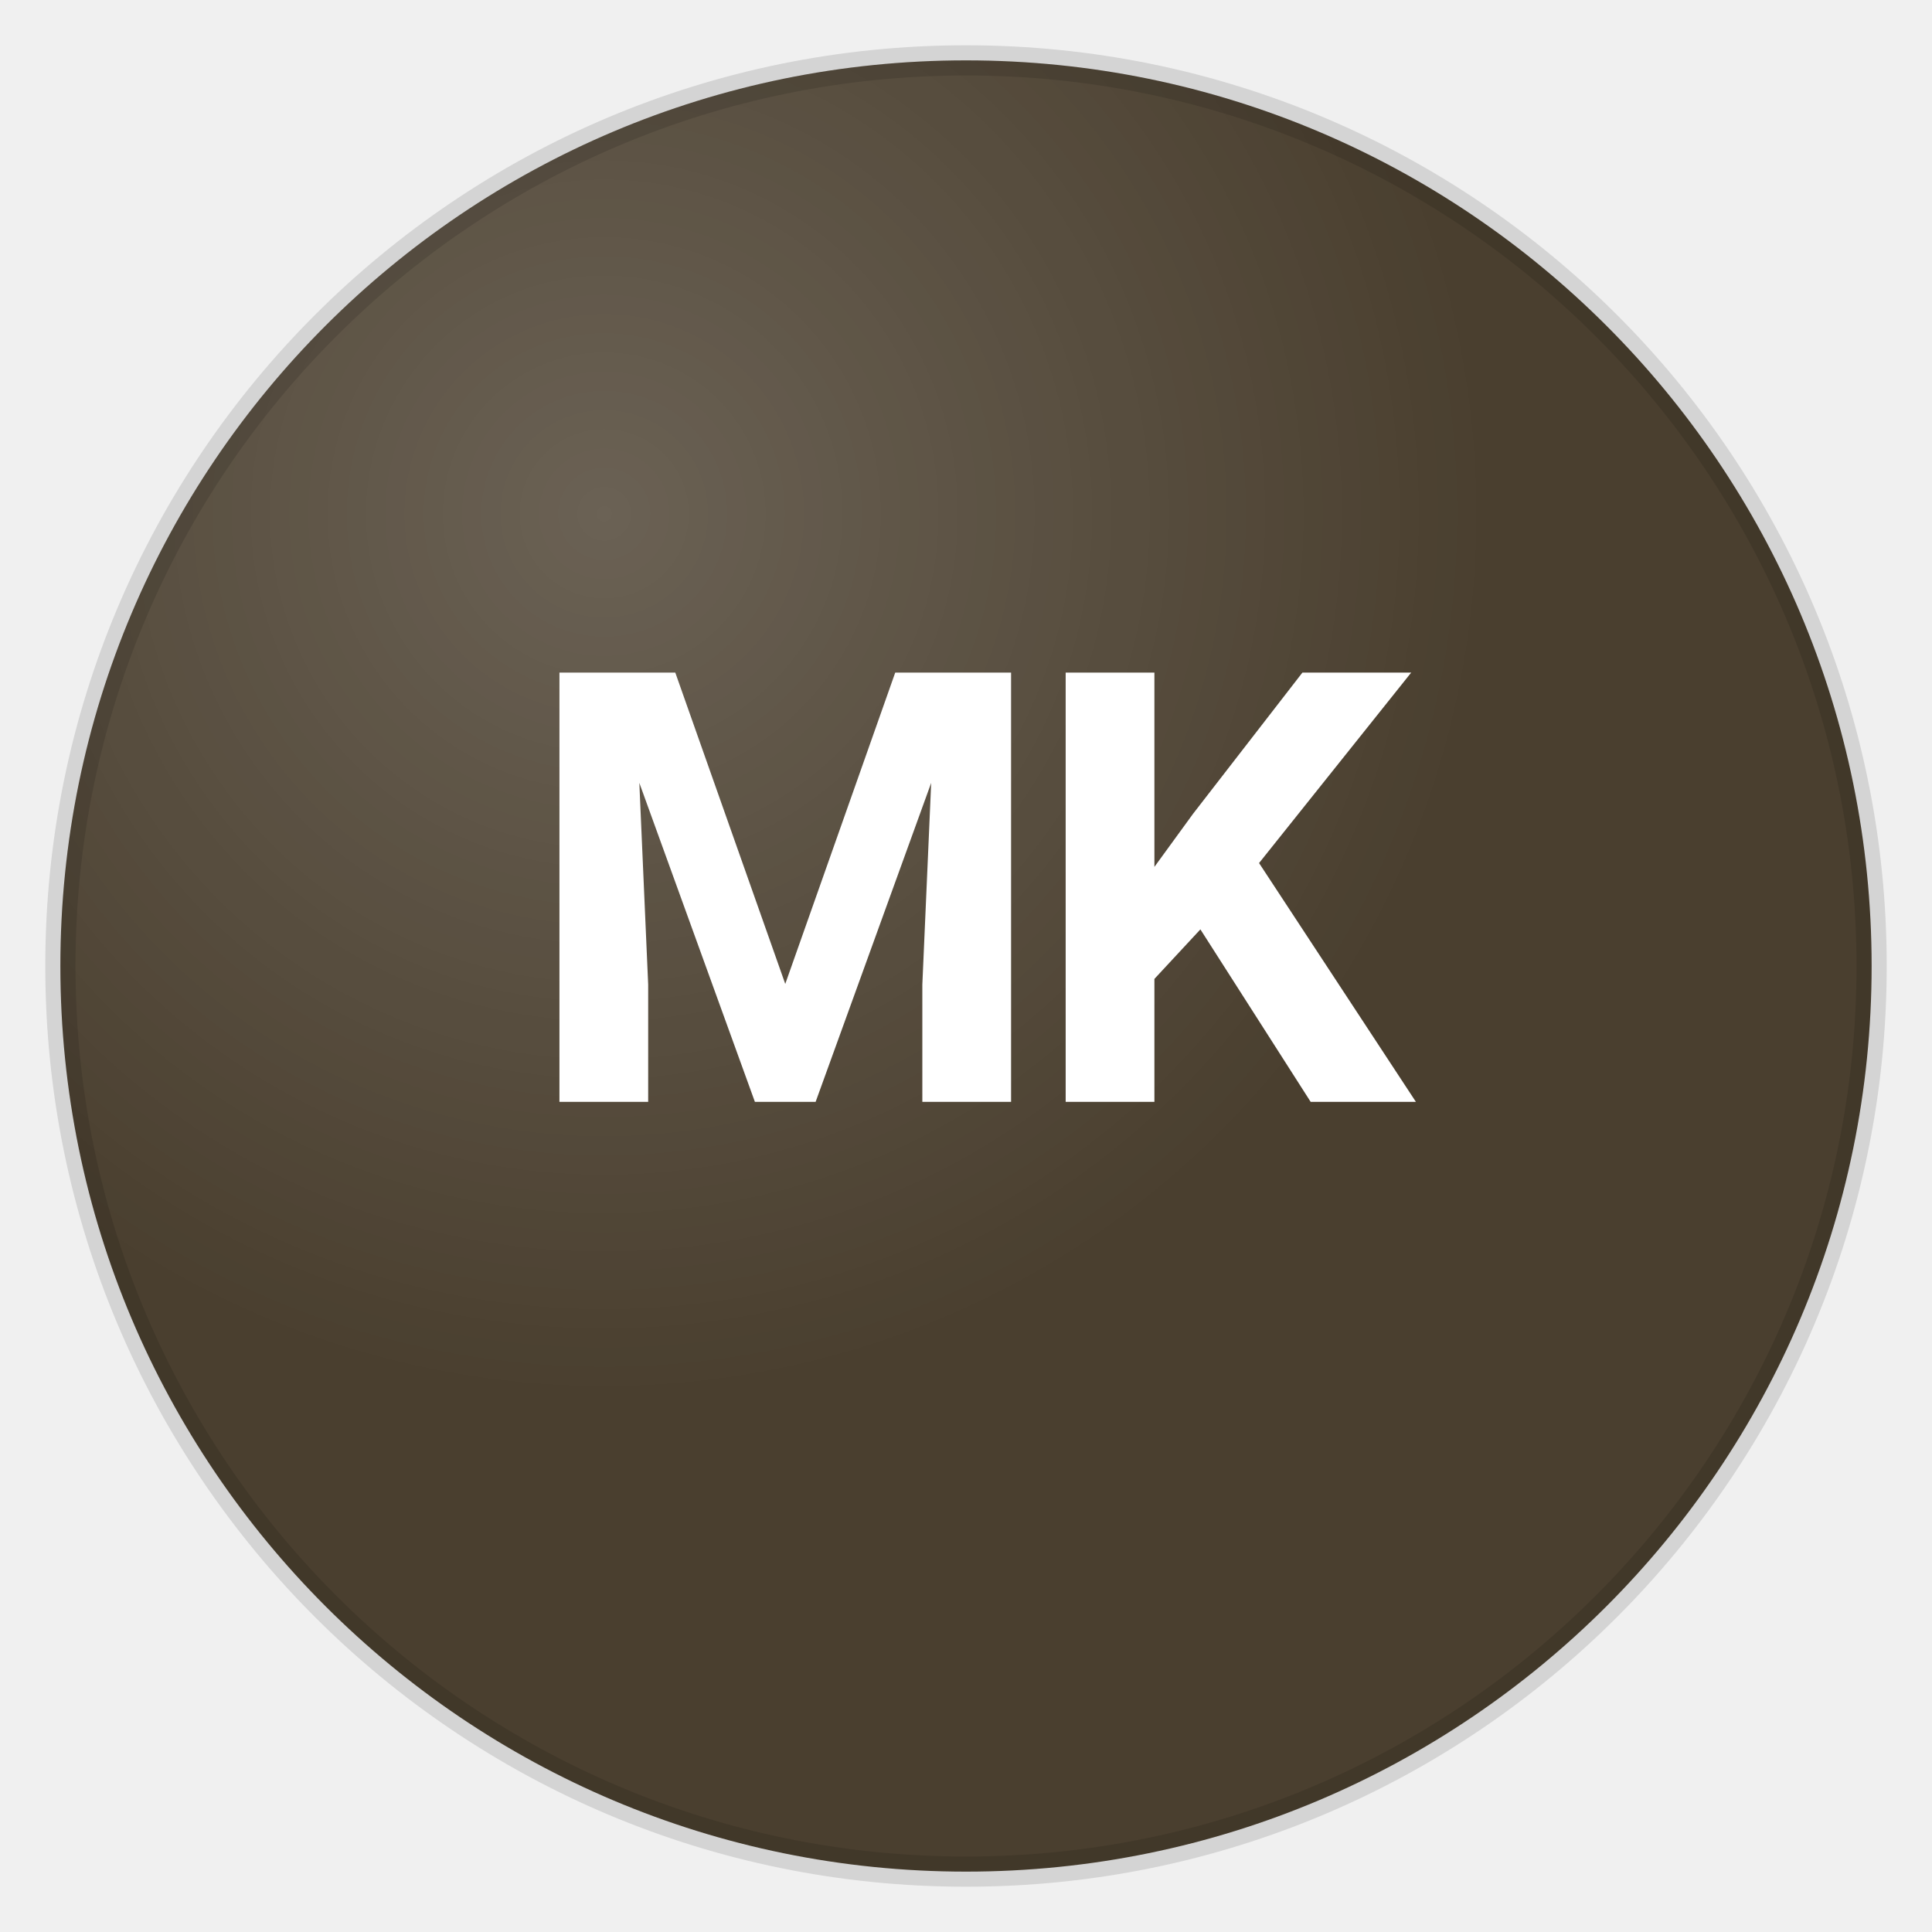
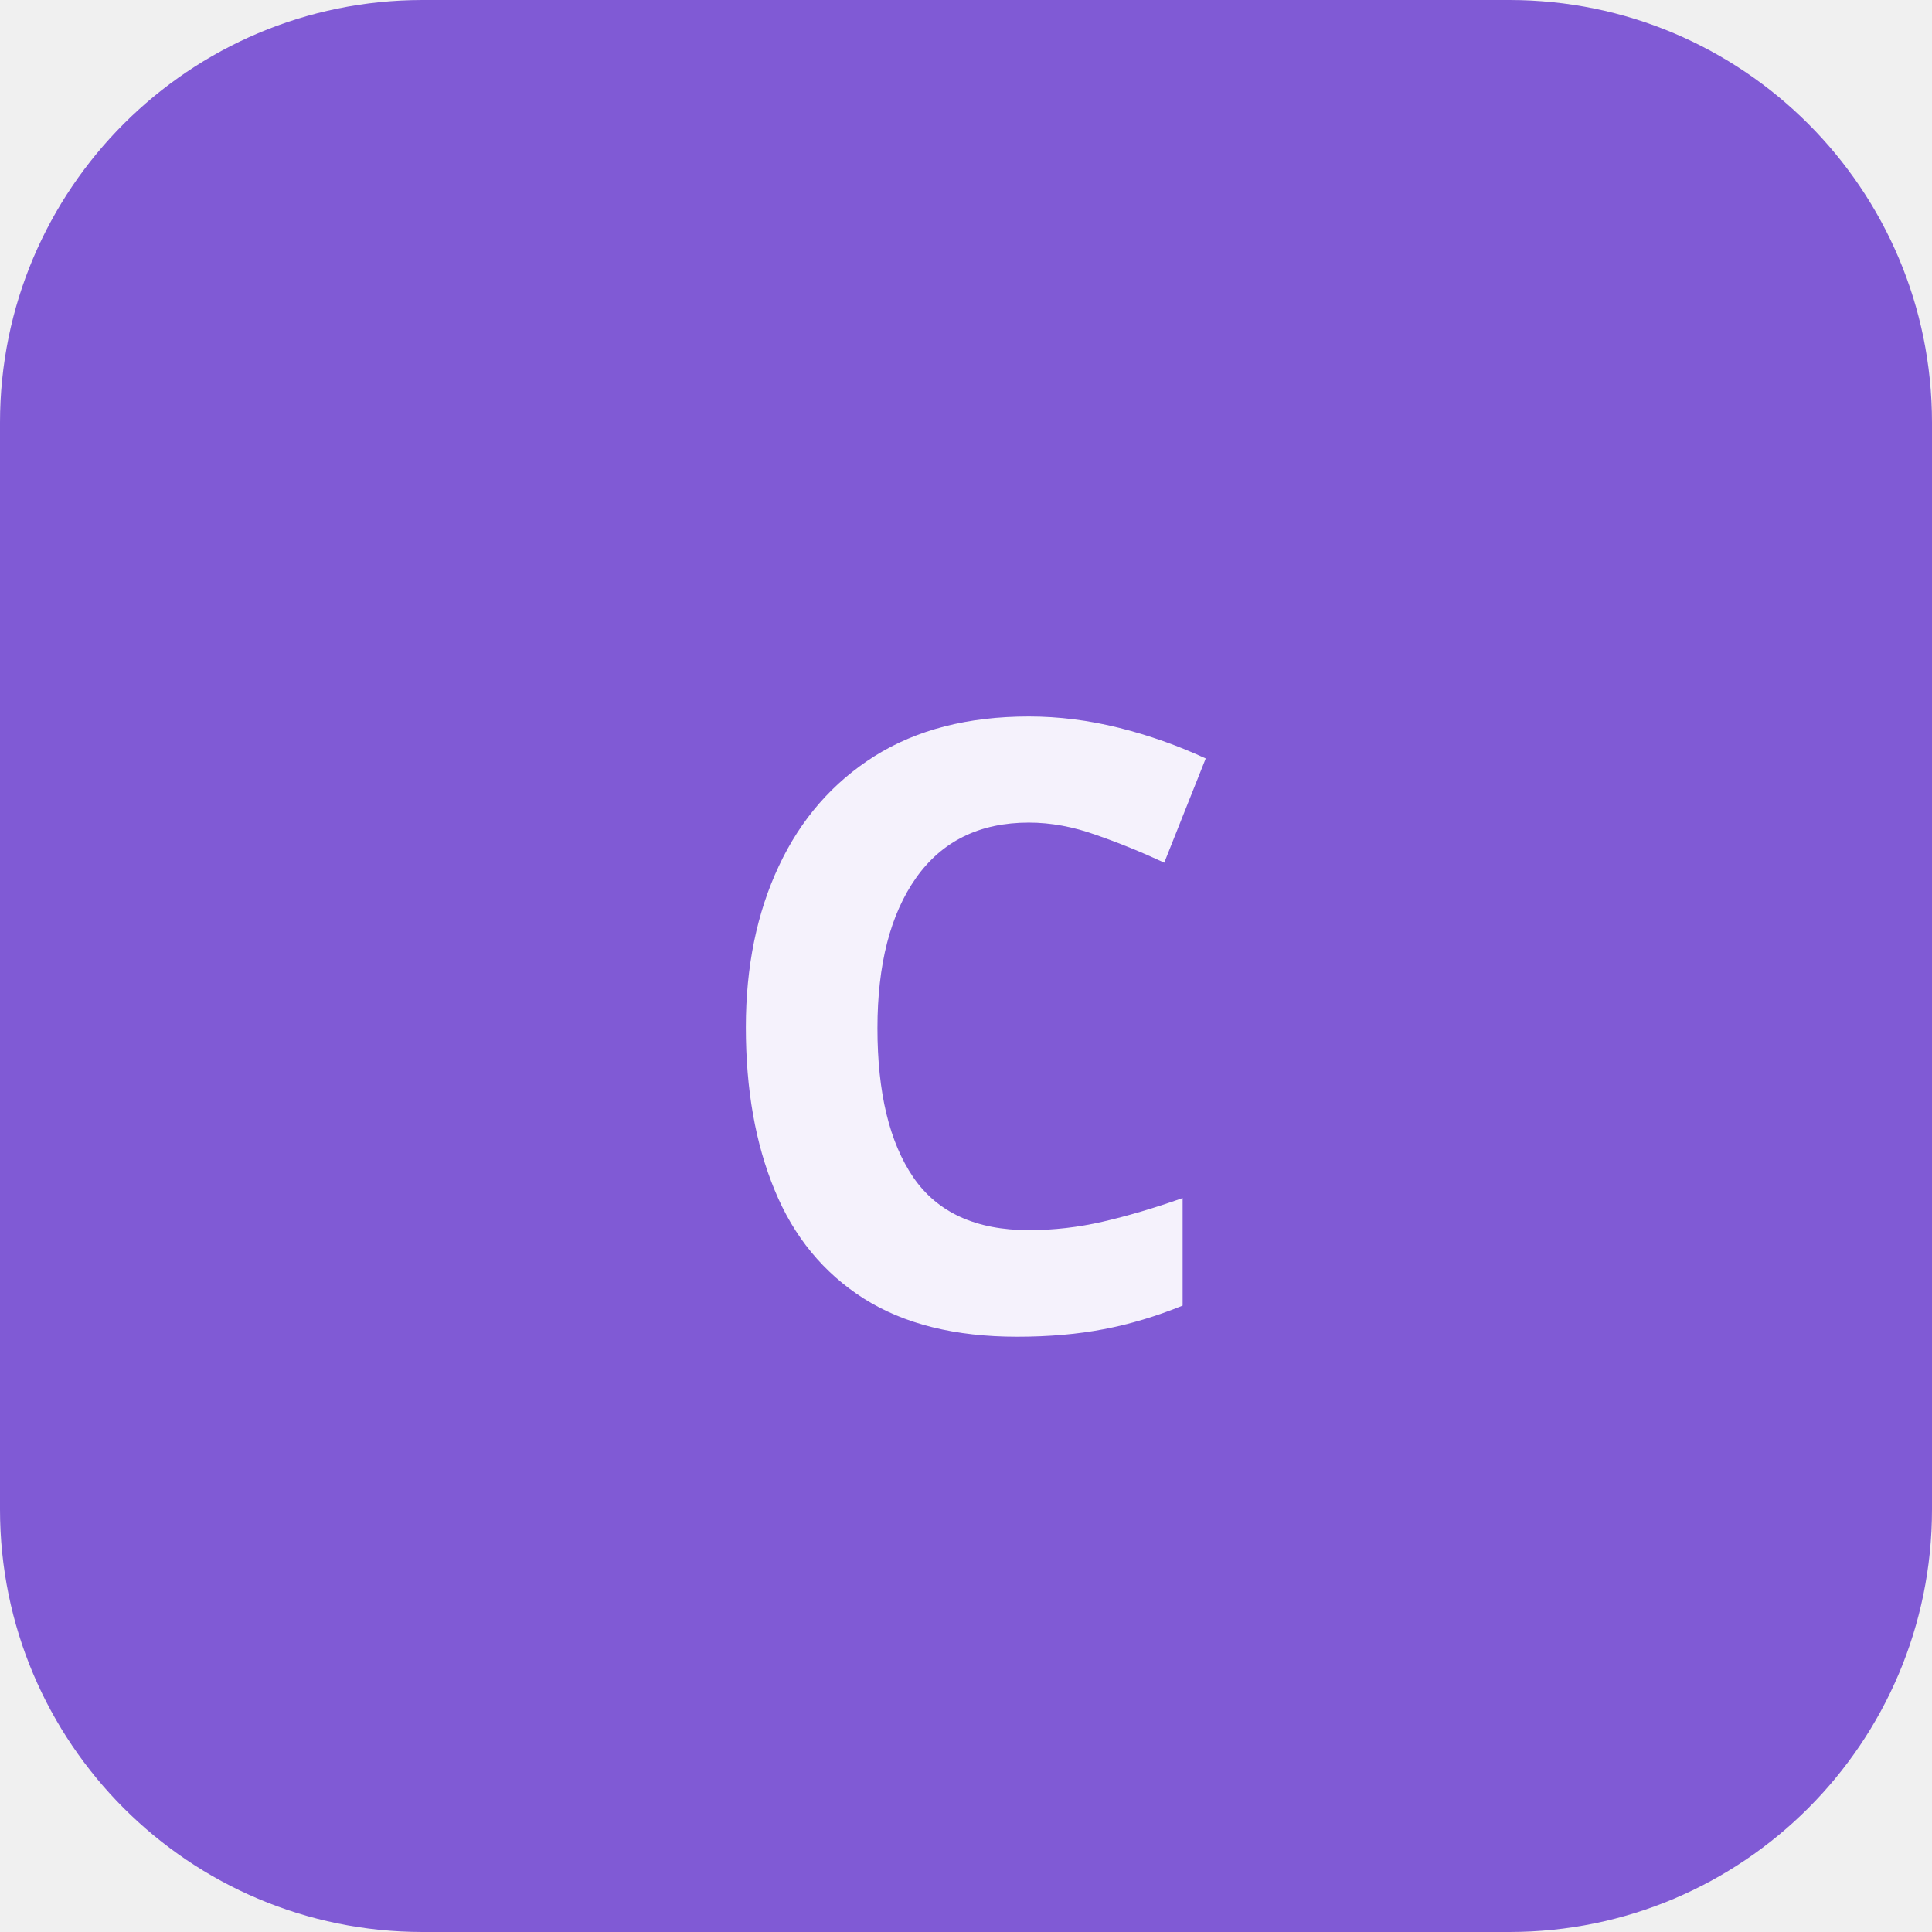
- <svg xmlns="http://www.w3.org/2000/svg" width="512" height="512" viewBox="0 0 512 512" role="img" aria-label="Culture">
-   <defs>
-     <radialGradient id="g" cx="30%" cy="25%" r="75%">
-       <stop offset="0%" stop-color="#ffffff" stop-opacity=".18" />
-       <stop offset="65%" stop-color="#ffffff" stop-opacity="0" />
-     </radialGradient>
-   </defs>
-   <circle cx="256" cy="256" r="240" fill="#4A3F2F" />
-   <circle cx="256" cy="256" r="240" fill="url(#g)" />
-   <circle cx="256" cy="256" r="240" fill="none" stroke="#000" stroke-opacity=".12" stroke-width="8" />
-   <text x="256" y="292" text-anchor="middle" font-size="160" font-weight="700" letter-spacing="-6" fill="#ffffff" font-family="system-ui,-apple-system,Segoe UI,Roboto,Ubuntu,Cantarell">MK</text>
+ <svg xmlns="http://www.w3.org/2000/svg" viewBox="0 0 64 64" width="64" height="64">
+   <rect width="64" height="64" rx="14" fill="#805ad5" />
+   <text x="32" y="44" font-family="system-ui,sans-serif" font-weight="900" font-size="28" fill="rgba(255,255,255,.92)" text-anchor="middle">C</text>
</svg>
